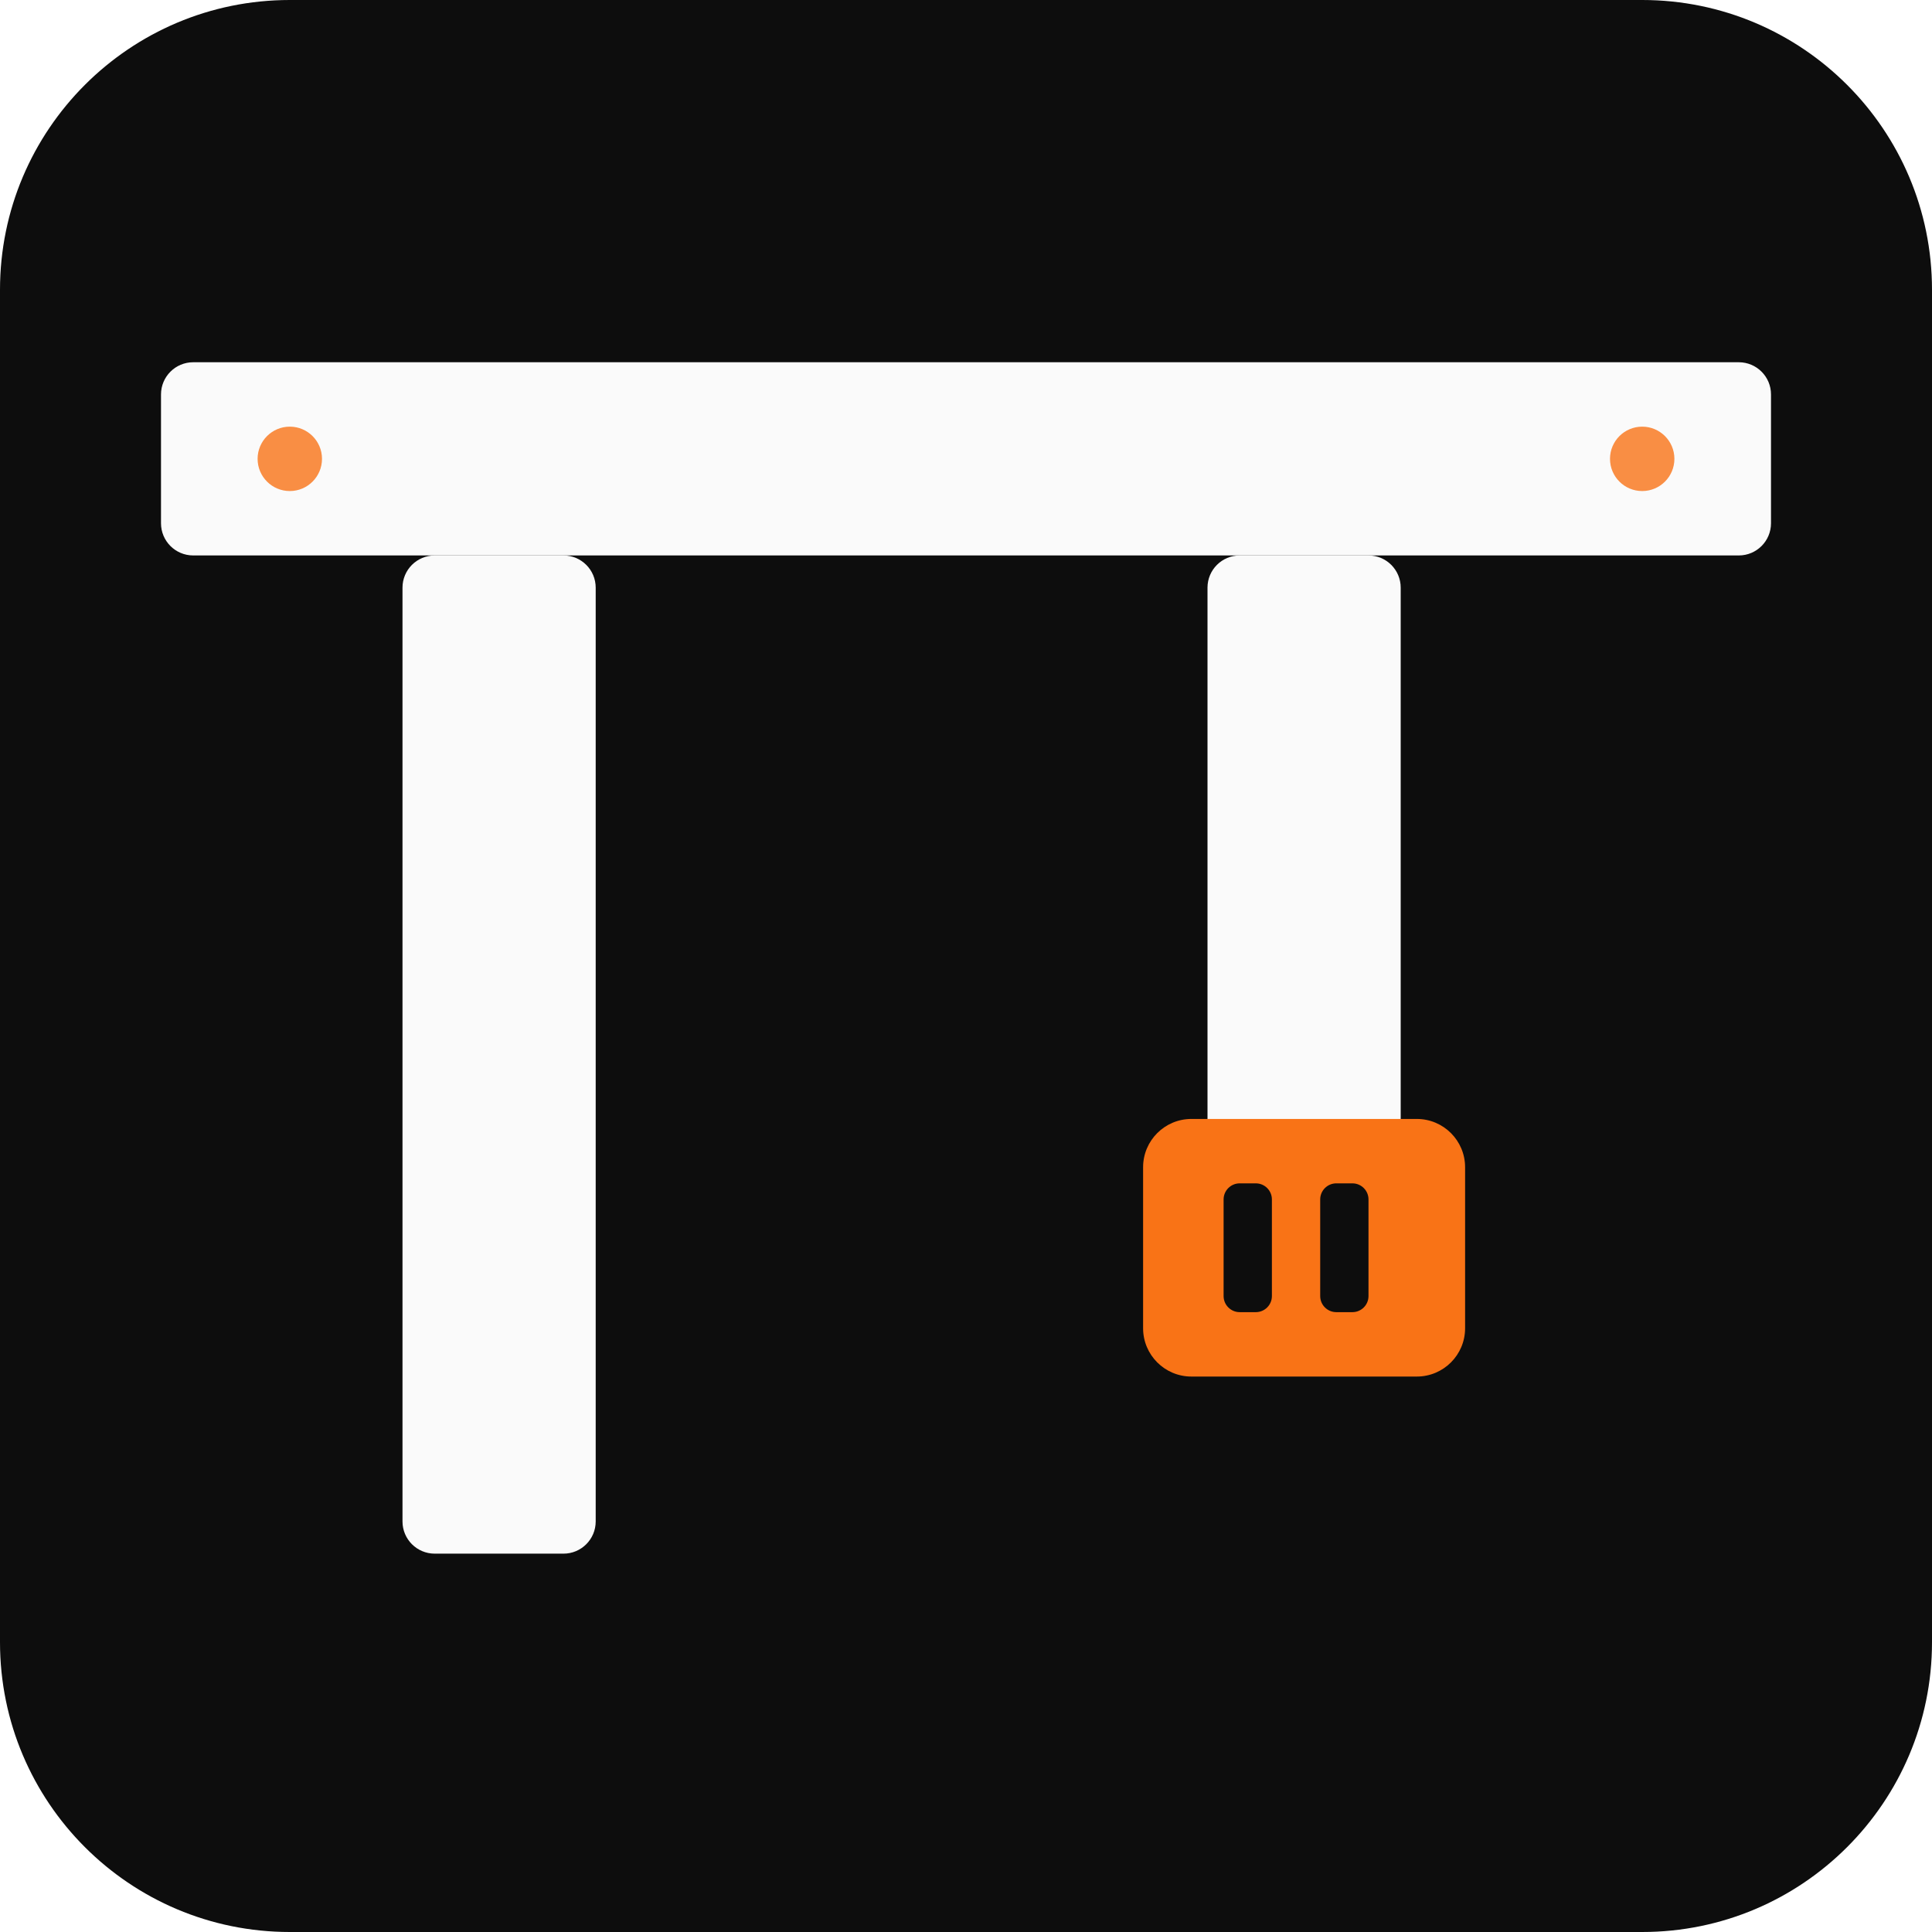
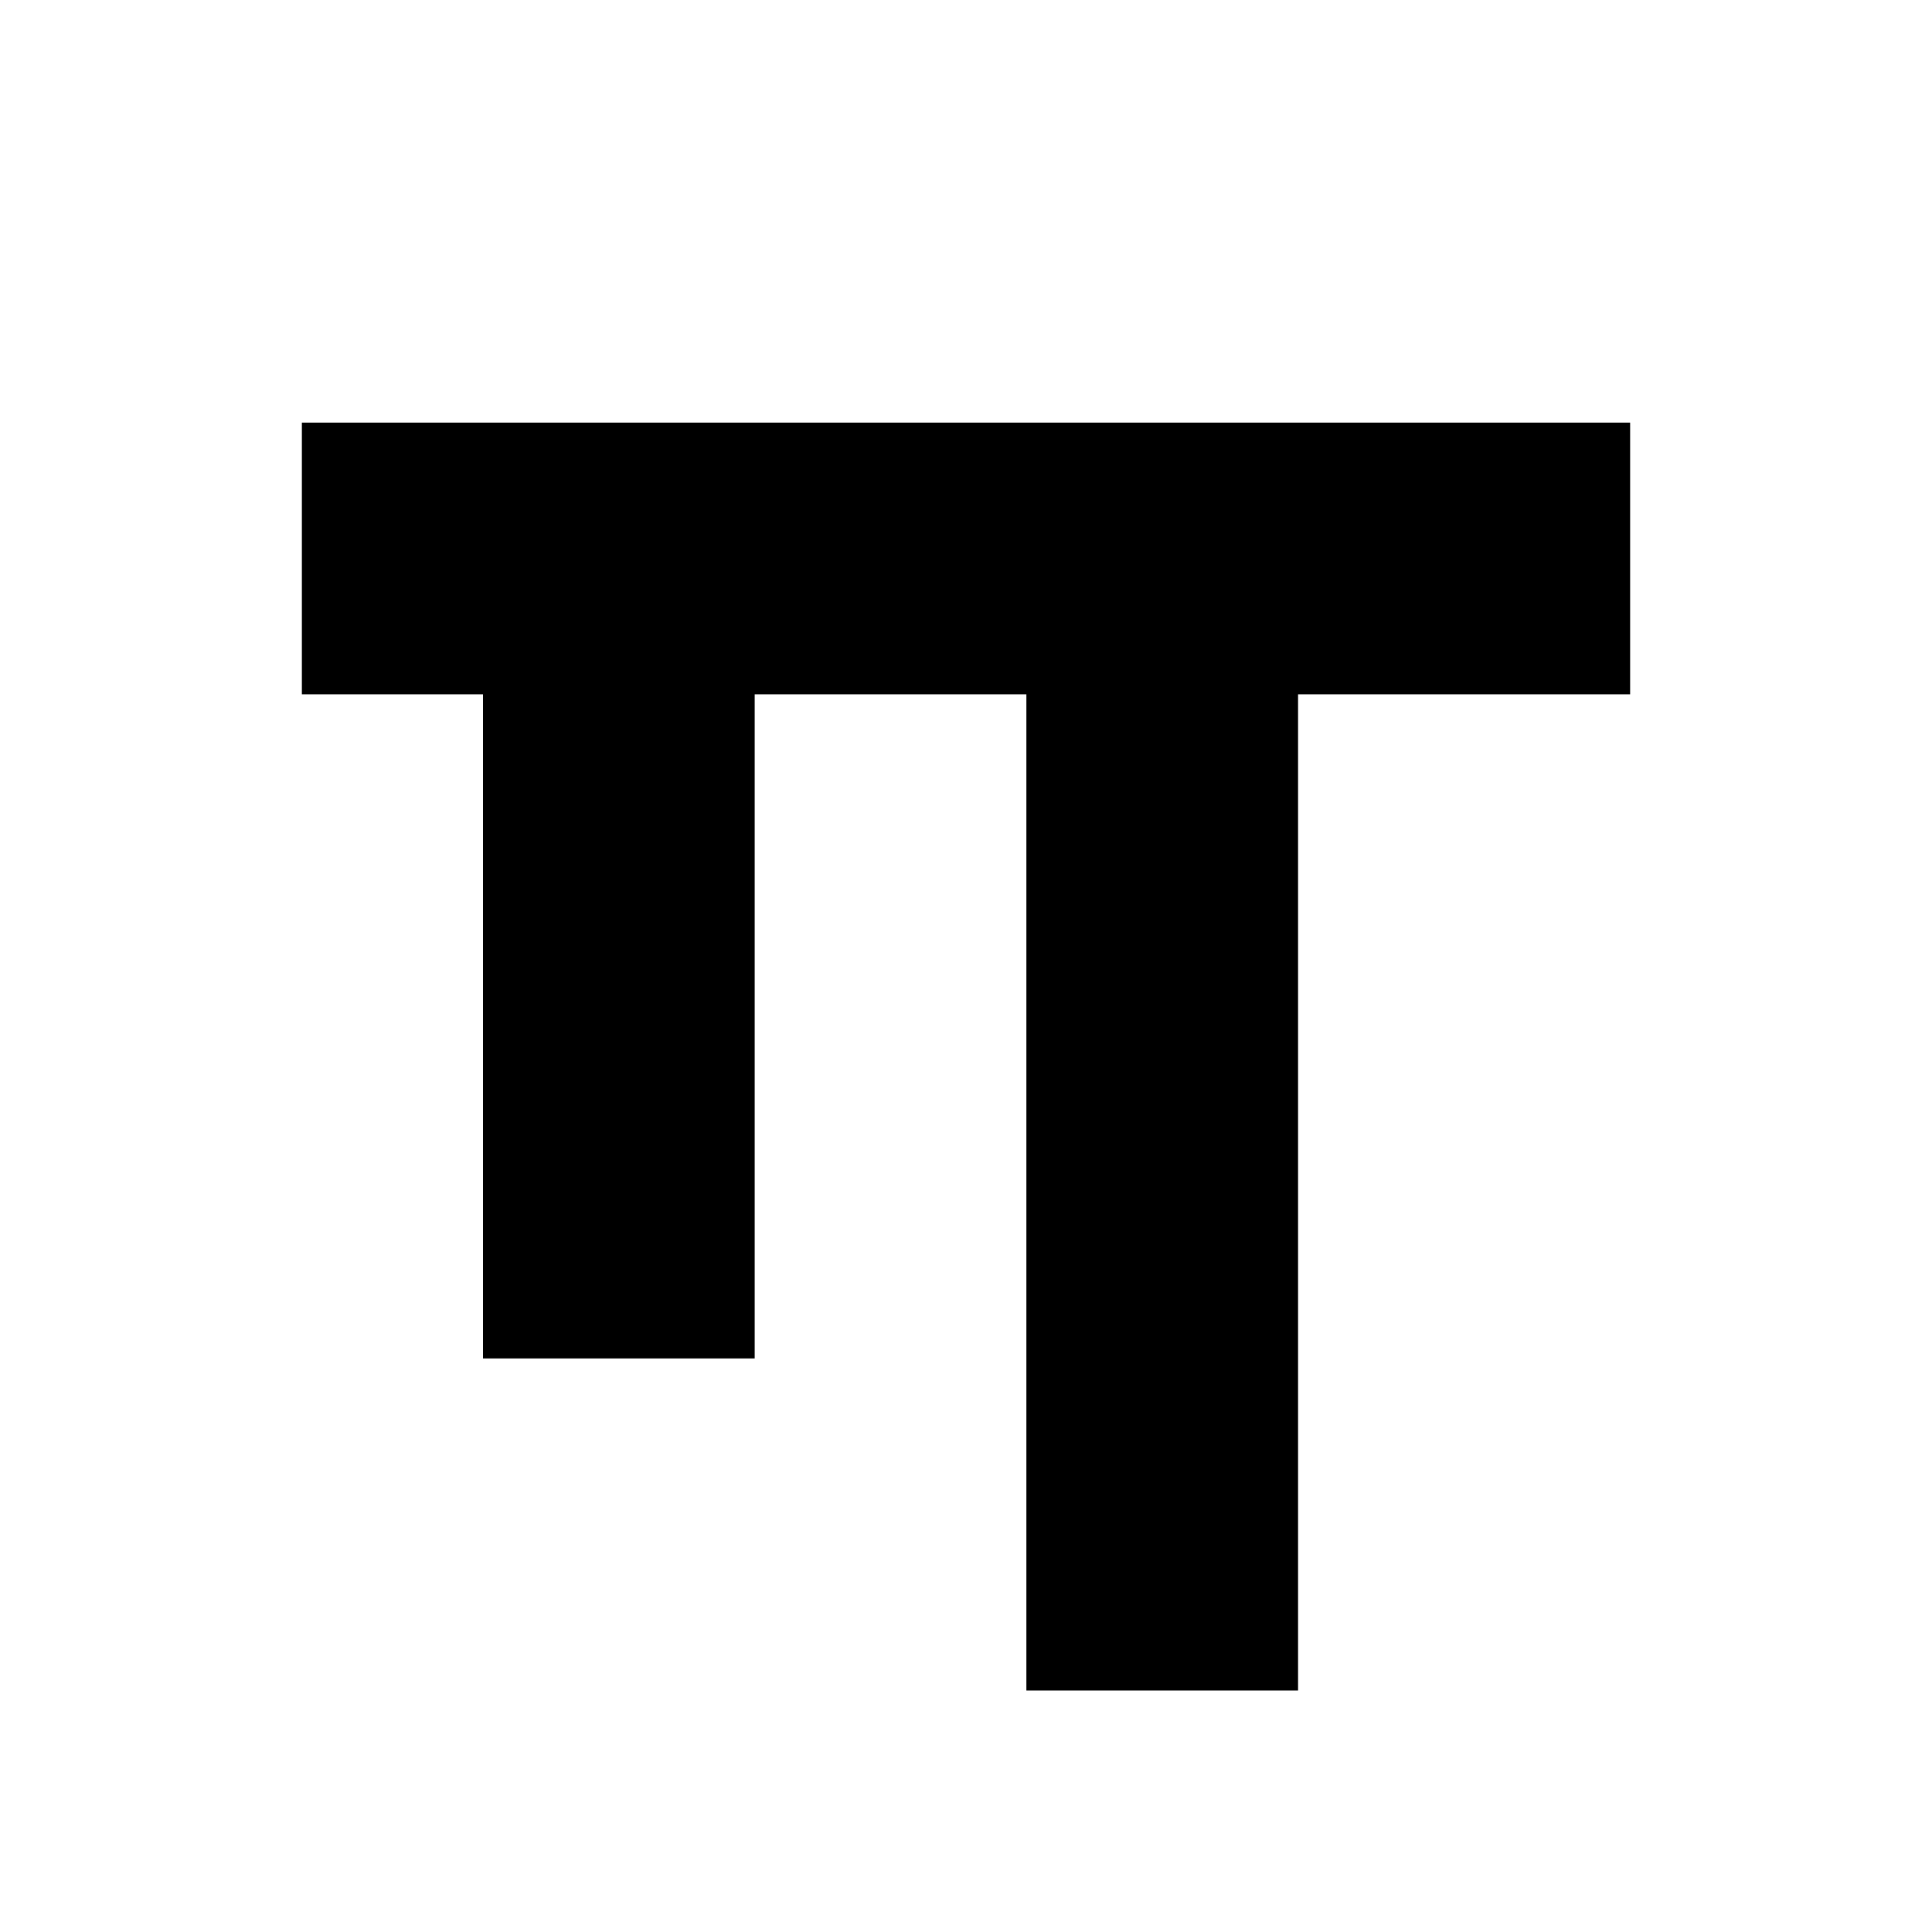
- <svg xmlns="http://www.w3.org/2000/svg" viewBox="0 0 120 120">
-   <rect width="120" height="120" rx="18" fill="#0d0d0d" />
-   <g transform="translate(0,14.5)">
-     <rect x="10" y="8" width="100" height="12" rx="2" fill="#fafafa" />
-     <rect x="25" y="20" width="12" height="62" rx="2" fill="#fafafa" />
-     <rect x="75" y="20" width="12" height="45" rx="2" fill="#fafafa" />
-     <rect x="71" y="55" width="20" height="16" rx="3" fill="#f97316" />
-     <rect x="76" y="59" width="3" height="8" rx="1" fill="#0d0d0d" />
-     <rect x="82" y="59" width="3" height="8" rx="1" fill="#0d0d0d" />
-     <circle cx="18" cy="14" r="2" fill="#f97316" opacity="0.8" />
-     <circle cx="102" cy="14" r="2" fill="#f97316" opacity="0.8" />
-   </g>
+ <svg xmlns="http://www.w3.org/2000/svg" viewBox="0 0 64 64">
+   <defs>
+     <linearGradient id="pi-mark-1-grad" x1="0" y1="0" x2="1" y2="1">
+       <stop offset="0" stop-color="oklch(0.7 0.24 340)" />
+       <stop offset=".5" stop-color="oklch(0.62 0.21 295)" />
+       <stop offset="1" stop-color="oklch(0.81 0.14 200)" />
+     </linearGradient>
+   </defs>
+   <path fill="url(#pi-mark-1-grad)" d="M10 14h44v9H43v33h-9V23h-9v22h-9V23H10z" />
</svg>
